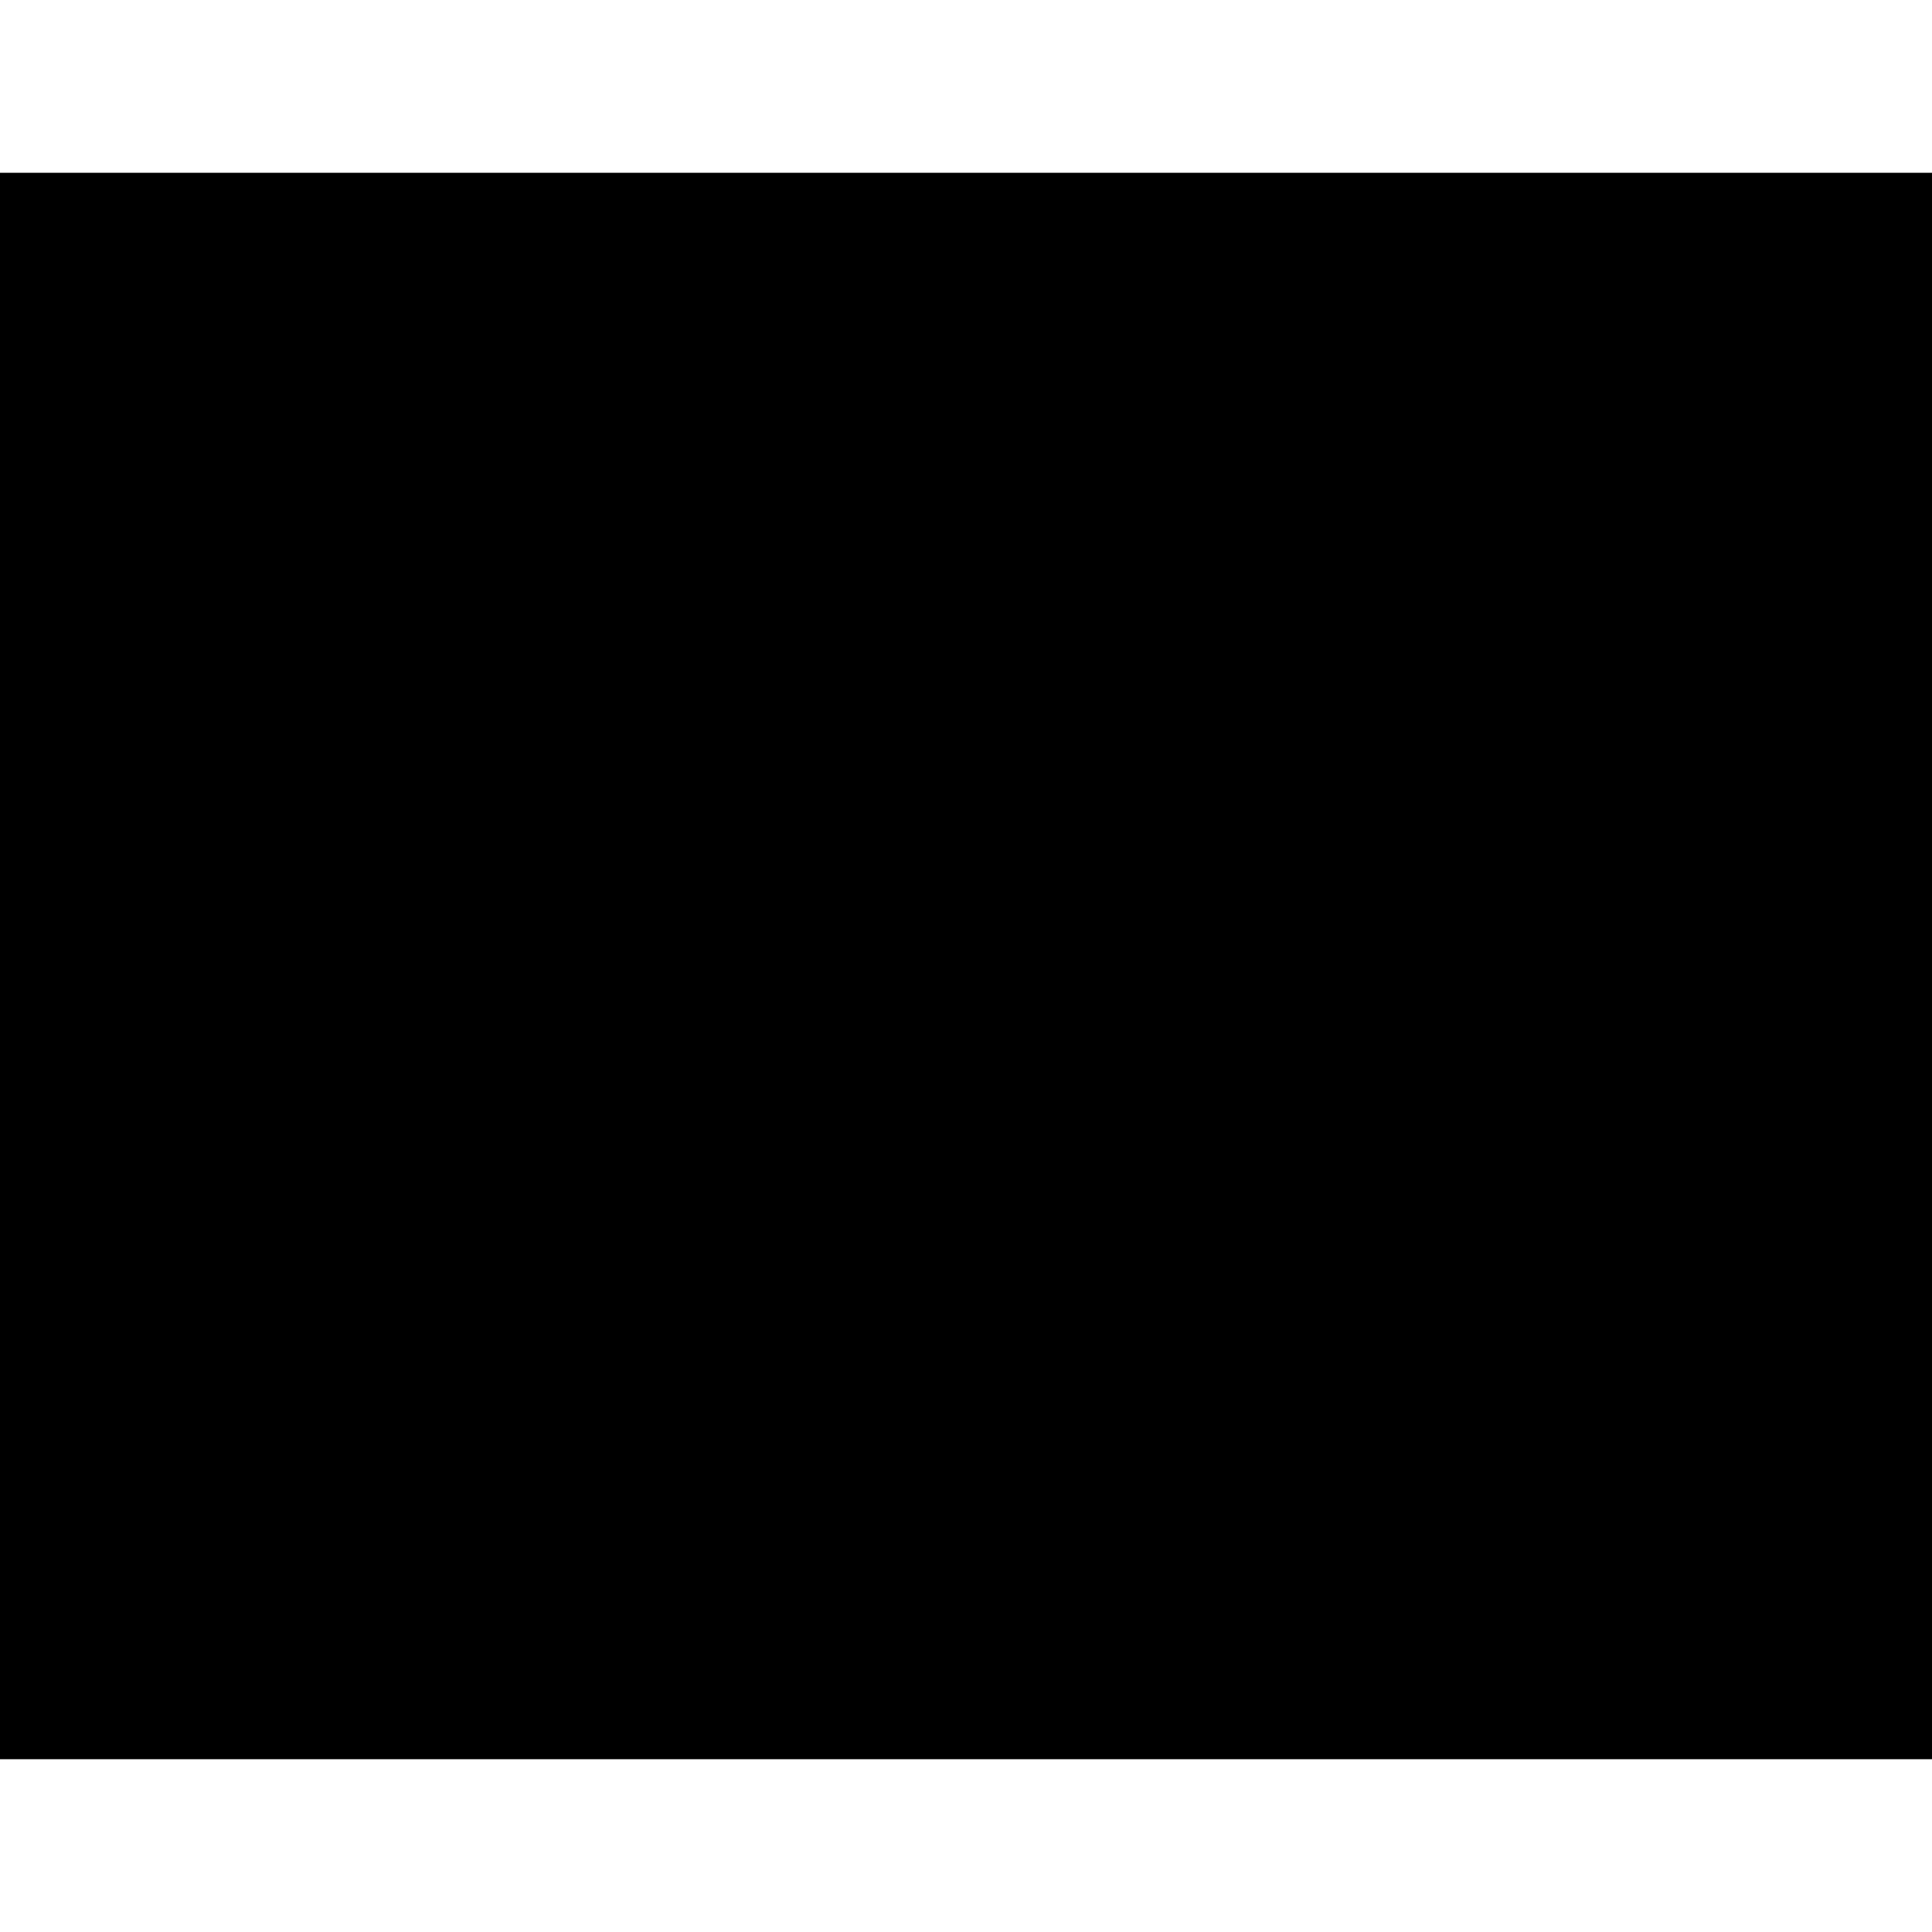
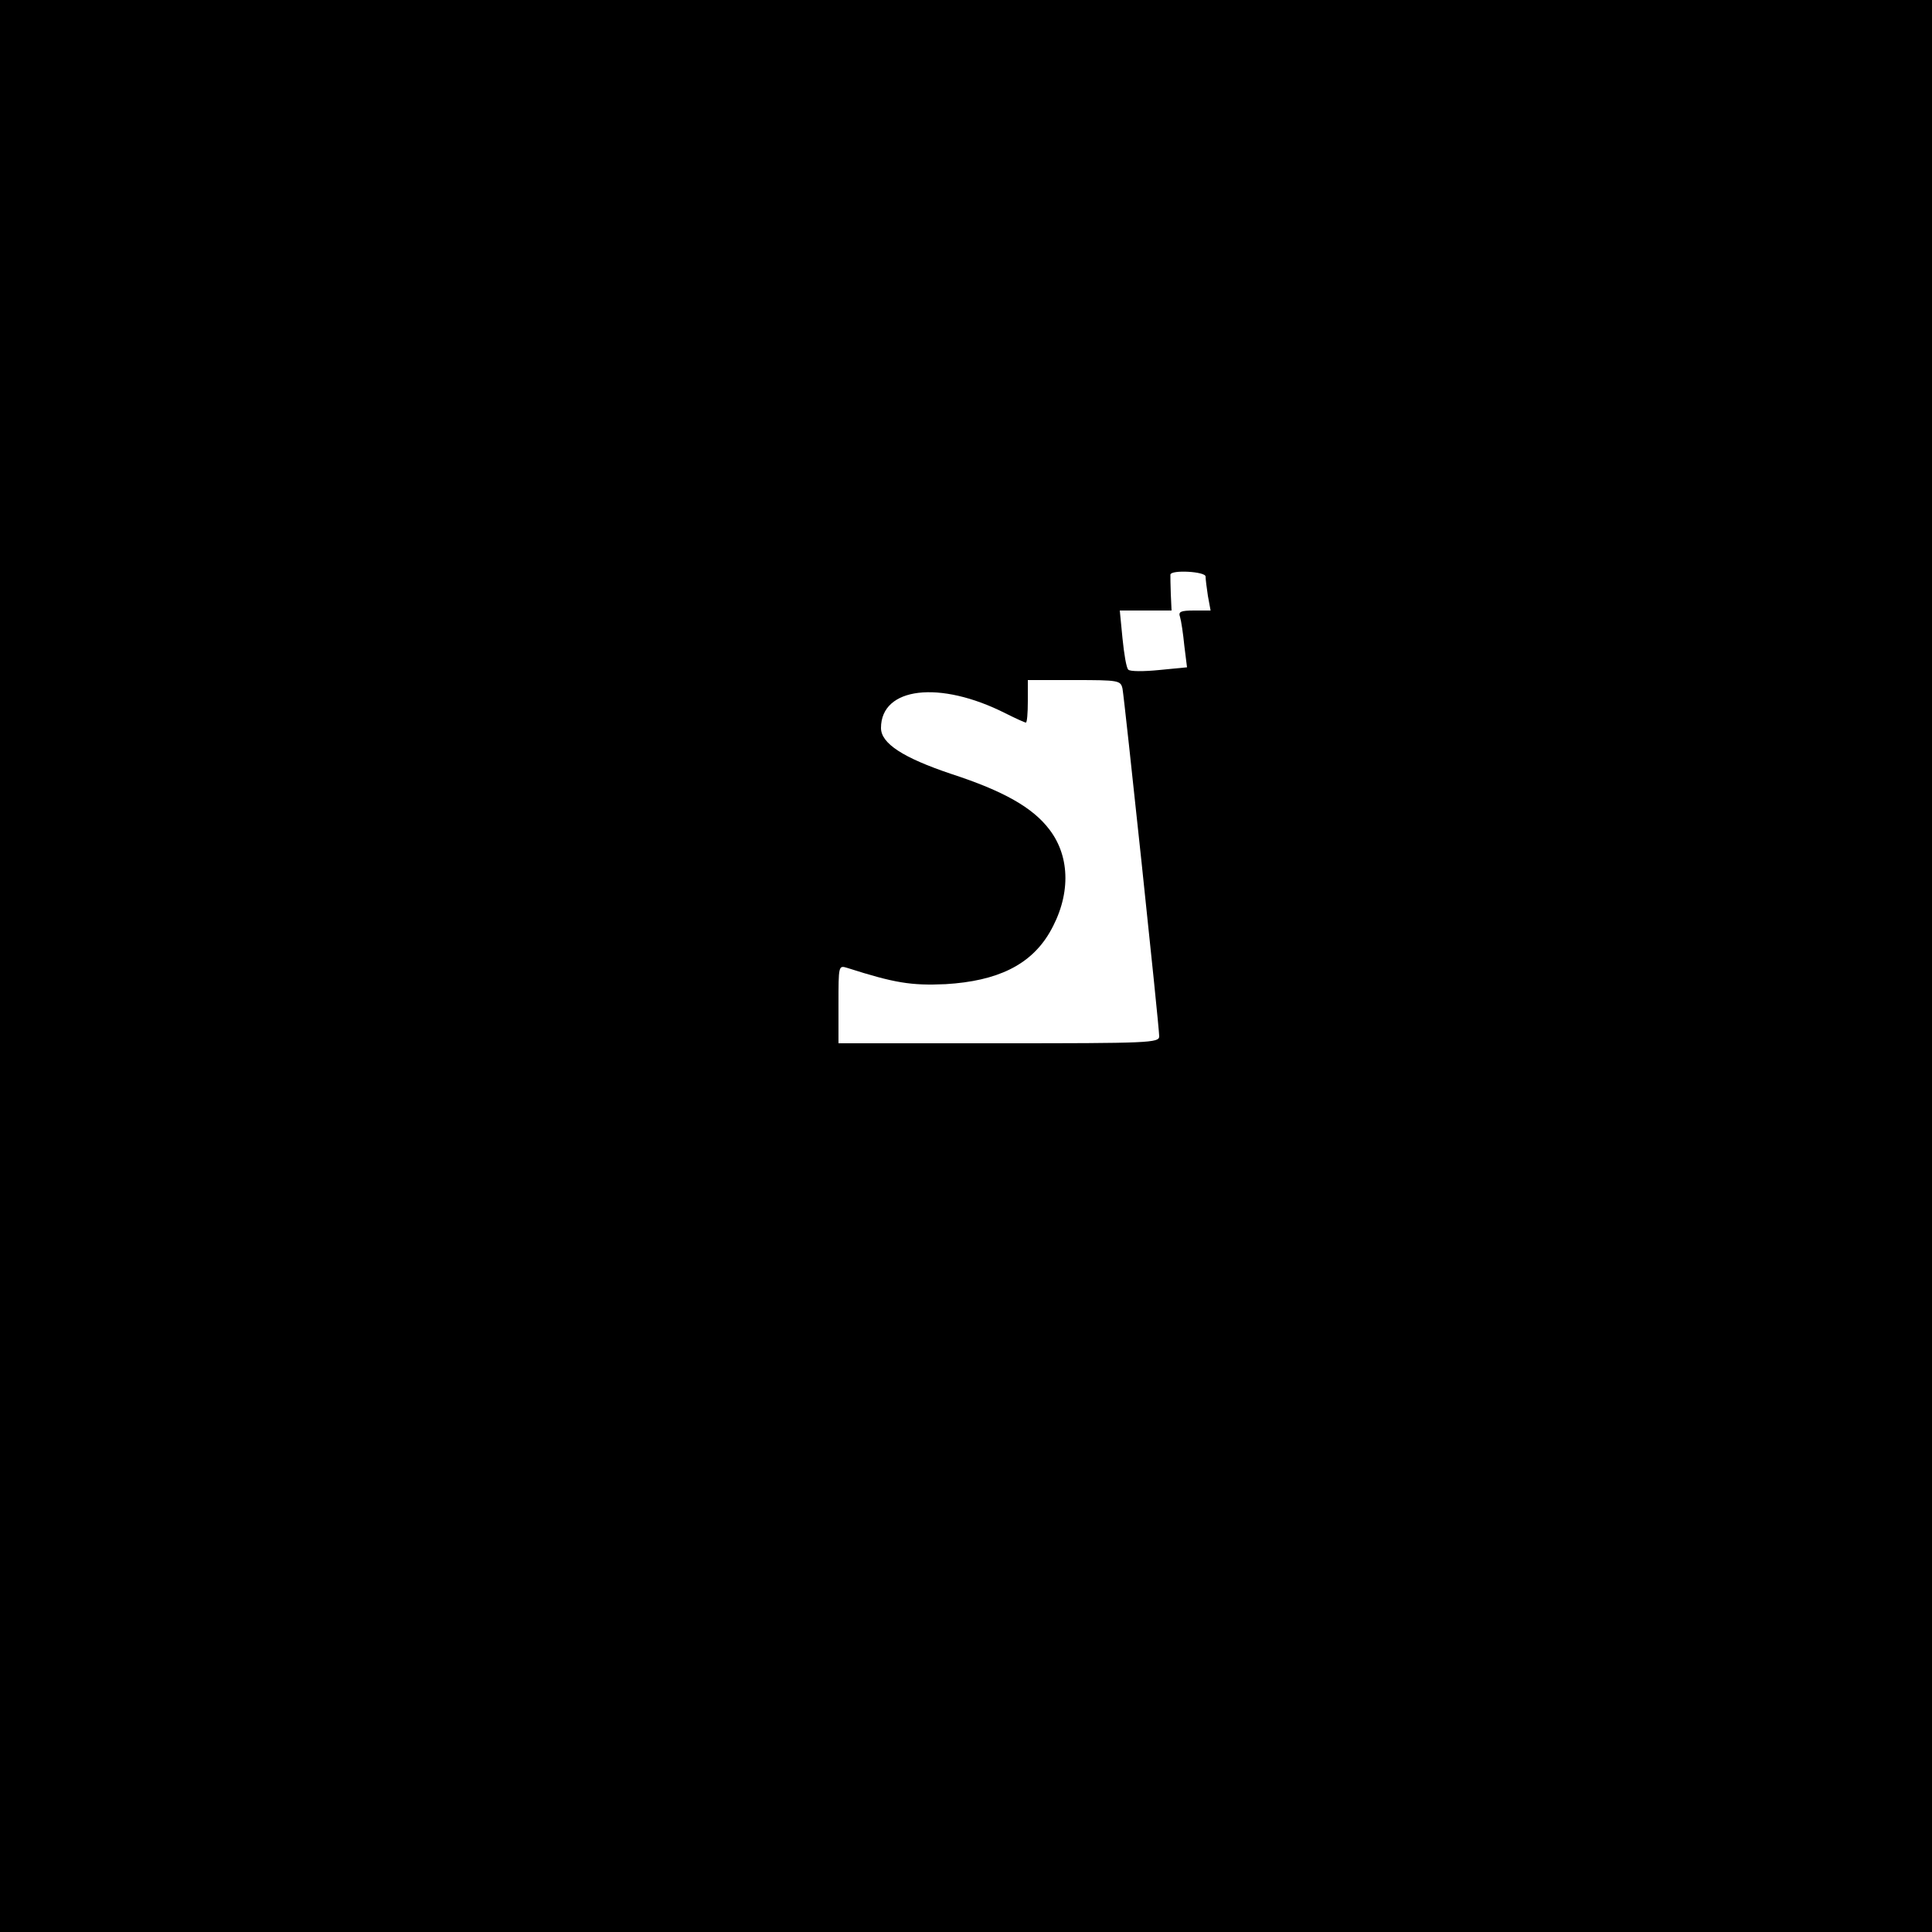
- <svg xmlns="http://www.w3.org/2000/svg" version="1.0" width="123pt" height="123pt" viewBox="0 0 123 123" preserveAspectRatio="xMidYMid meet">
-   <g transform="translate(0,123) scale(0.1,-0.1)" fill="#000000" stroke="none">
-     <path d="M0 615 l0 -505 615 0 615 0 0 505 0 505 -615 0 -615 0 0 -505z" />
+ <svg xmlns="http://www.w3.org/2000/svg" version="1.0" width="500pt" height="500pt" viewBox="0 0 500 500" preserveAspectRatio="xMidYMid meet">
+   <g transform="translate(0,500) scale(0.1,-0.1)" fill="#000000" stroke="none">
+     <path d="M0 2500 l0 -2500 2500 0 2500 0 0 2500 0 2500 -2500 0 -2500 0 0 -2500z m3120 1008 c0 -7 3 -30 6 -50 l7 -38 -42 0 c-36 0 -42 -3 -37 -17 3 -10 8 -43 11 -74 l7 -56 -72 -7 c-40 -4 -76 -4 -80 1 -5 4 -11 41 -15 81 l-7 72 67 0 67 0 -2 43 c-1 23 -1 45 -1 50 2 13 91 8 91 -5z m-215 -290 c5 -26 95 -874 95 -900 0 -17 -26 -18 -415 -18 l-415 0 0 101 c0 101 0 101 23 94 122 -39 165 -46 254 -42 135 8 220 50 269 133 55 94 55 195 0 267 -43 57 -119 100 -254 144 -125 42 -182 79 -182 119 0 106 152 124 322 38 26 -13 50 -24 53 -24 3 0 5 25 5 55 l0 55 120 0 c116 0 120 -1 125 -22z" />
  </g>
</svg>
